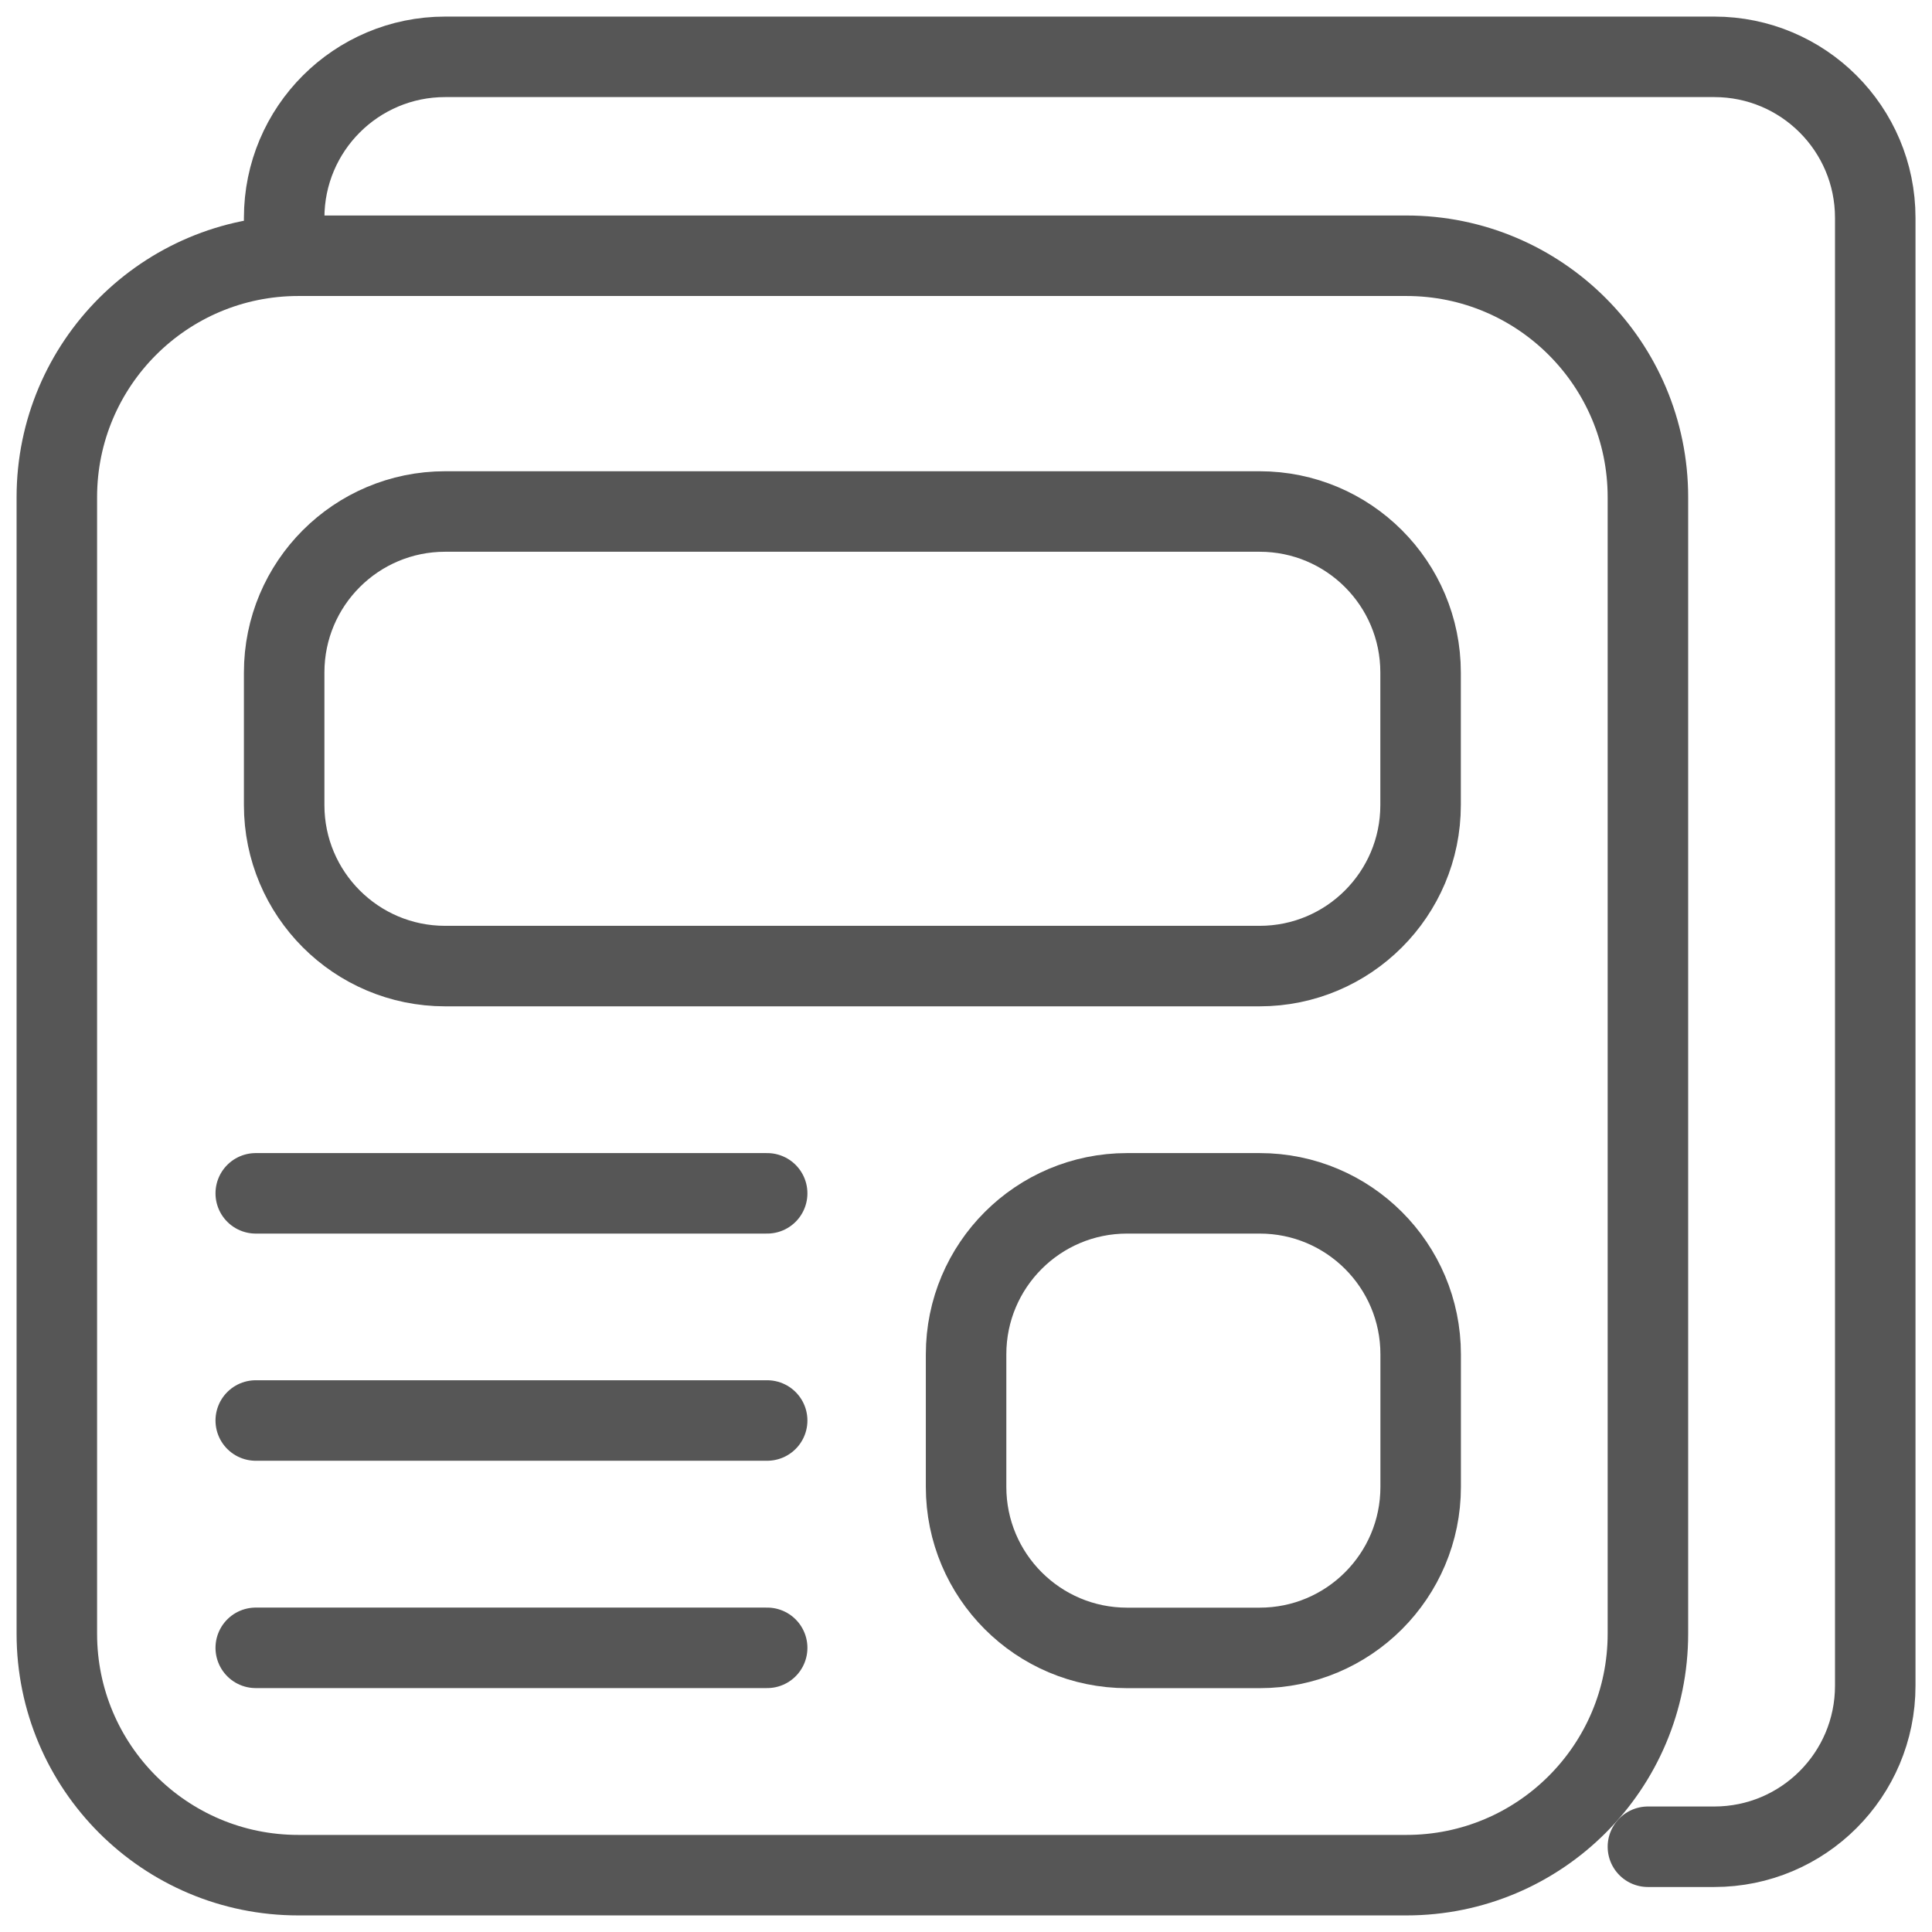
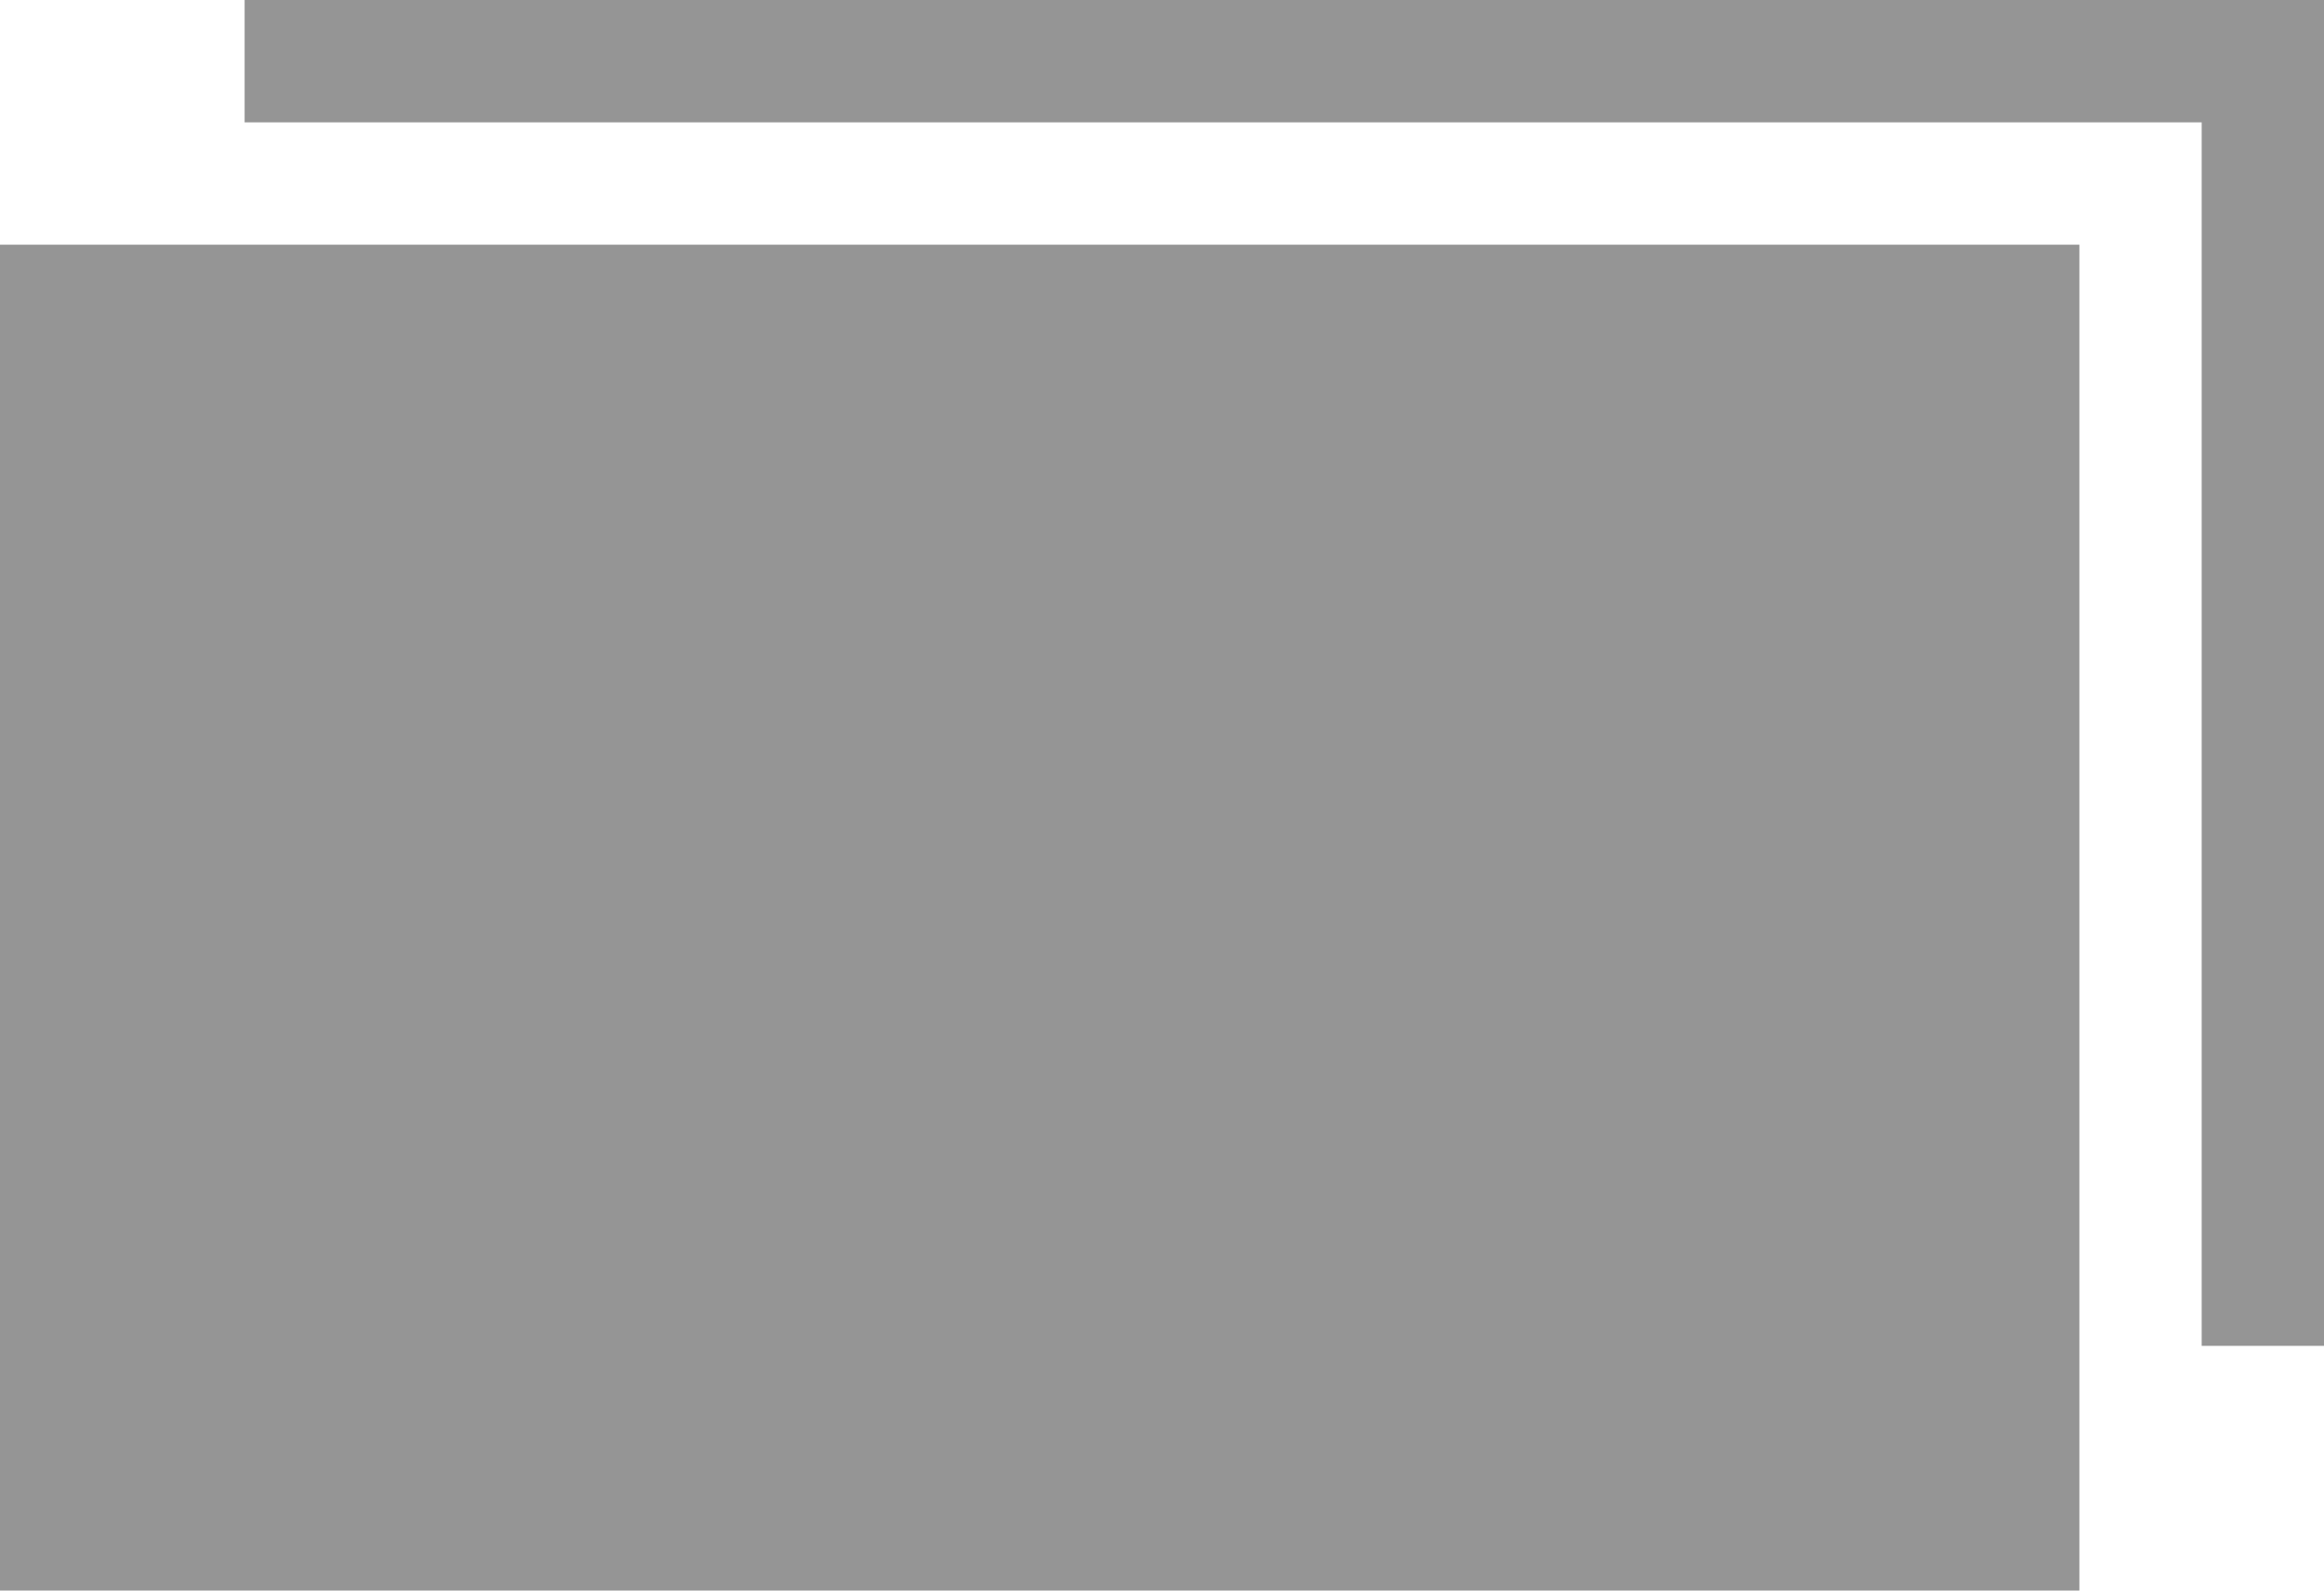
- <svg xmlns="http://www.w3.org/2000/svg" width="24" height="24" viewBox="0 0 24 24" fill="none">
-   <path d="M0.706 20.294V6.177C0.706 4.52 2.049 3.177 3.706 3.177H17.471C19.128 3.177 20.471 4.52 20.471 6.177V20.294C20.471 21.951 19.128 23.294 17.471 23.294H3.706C2.049 23.294 0.706 21.951 0.706 20.294Z" stroke="#565656" stroke-linecap="round" stroke-linejoin="round" />
-   <path d="M3.177 14.824H9.53M17.647 8.354V10.001C17.647 11.105 16.752 12.001 15.647 12.001H5.53C4.425 12.001 3.53 11.105 3.53 10.001V8.354C3.53 7.249 4.425 6.354 5.53 6.354H15.647C16.752 6.354 17.647 7.249 17.647 8.354Z" stroke="#565656" stroke-linecap="round" stroke-linejoin="round" />
-   <path d="M9.53 17.646H3.177" stroke="#565656" stroke-linecap="round" stroke-linejoin="round" />
-   <path d="M3.177 20.47H9.53" stroke="#565656" stroke-linecap="round" stroke-linejoin="round" />
-   <path d="M3.53 3.177V2.706C3.53 1.601 4.426 0.706 5.53 0.706H21.295C22.4 0.706 23.295 1.601 23.295 2.706V20.941C23.295 22.046 22.4 22.941 21.295 22.941H20.471M17.648 16.824V18.471C17.648 19.575 16.753 20.471 15.648 20.471H14.001C12.896 20.471 12.001 19.575 12.001 18.471V16.824C12.001 15.719 12.896 14.824 14.001 14.824H15.648C16.753 14.824 17.648 15.719 17.648 16.824Z" stroke="#565656" stroke-linecap="round" stroke-linejoin="round" />
+ <svg xmlns="http://www.w3.org/2000/svg" width="19" height="13" viewBox="0 0 19 13" fill="none">
+   <path d="M0 2V13H17V2H0Z" fill="#959595" />
+   <path fill-rule="evenodd" clip-rule="evenodd" d="M2 1V0H19V11H18V1H2Z" fill="#959595" />
</svg>
